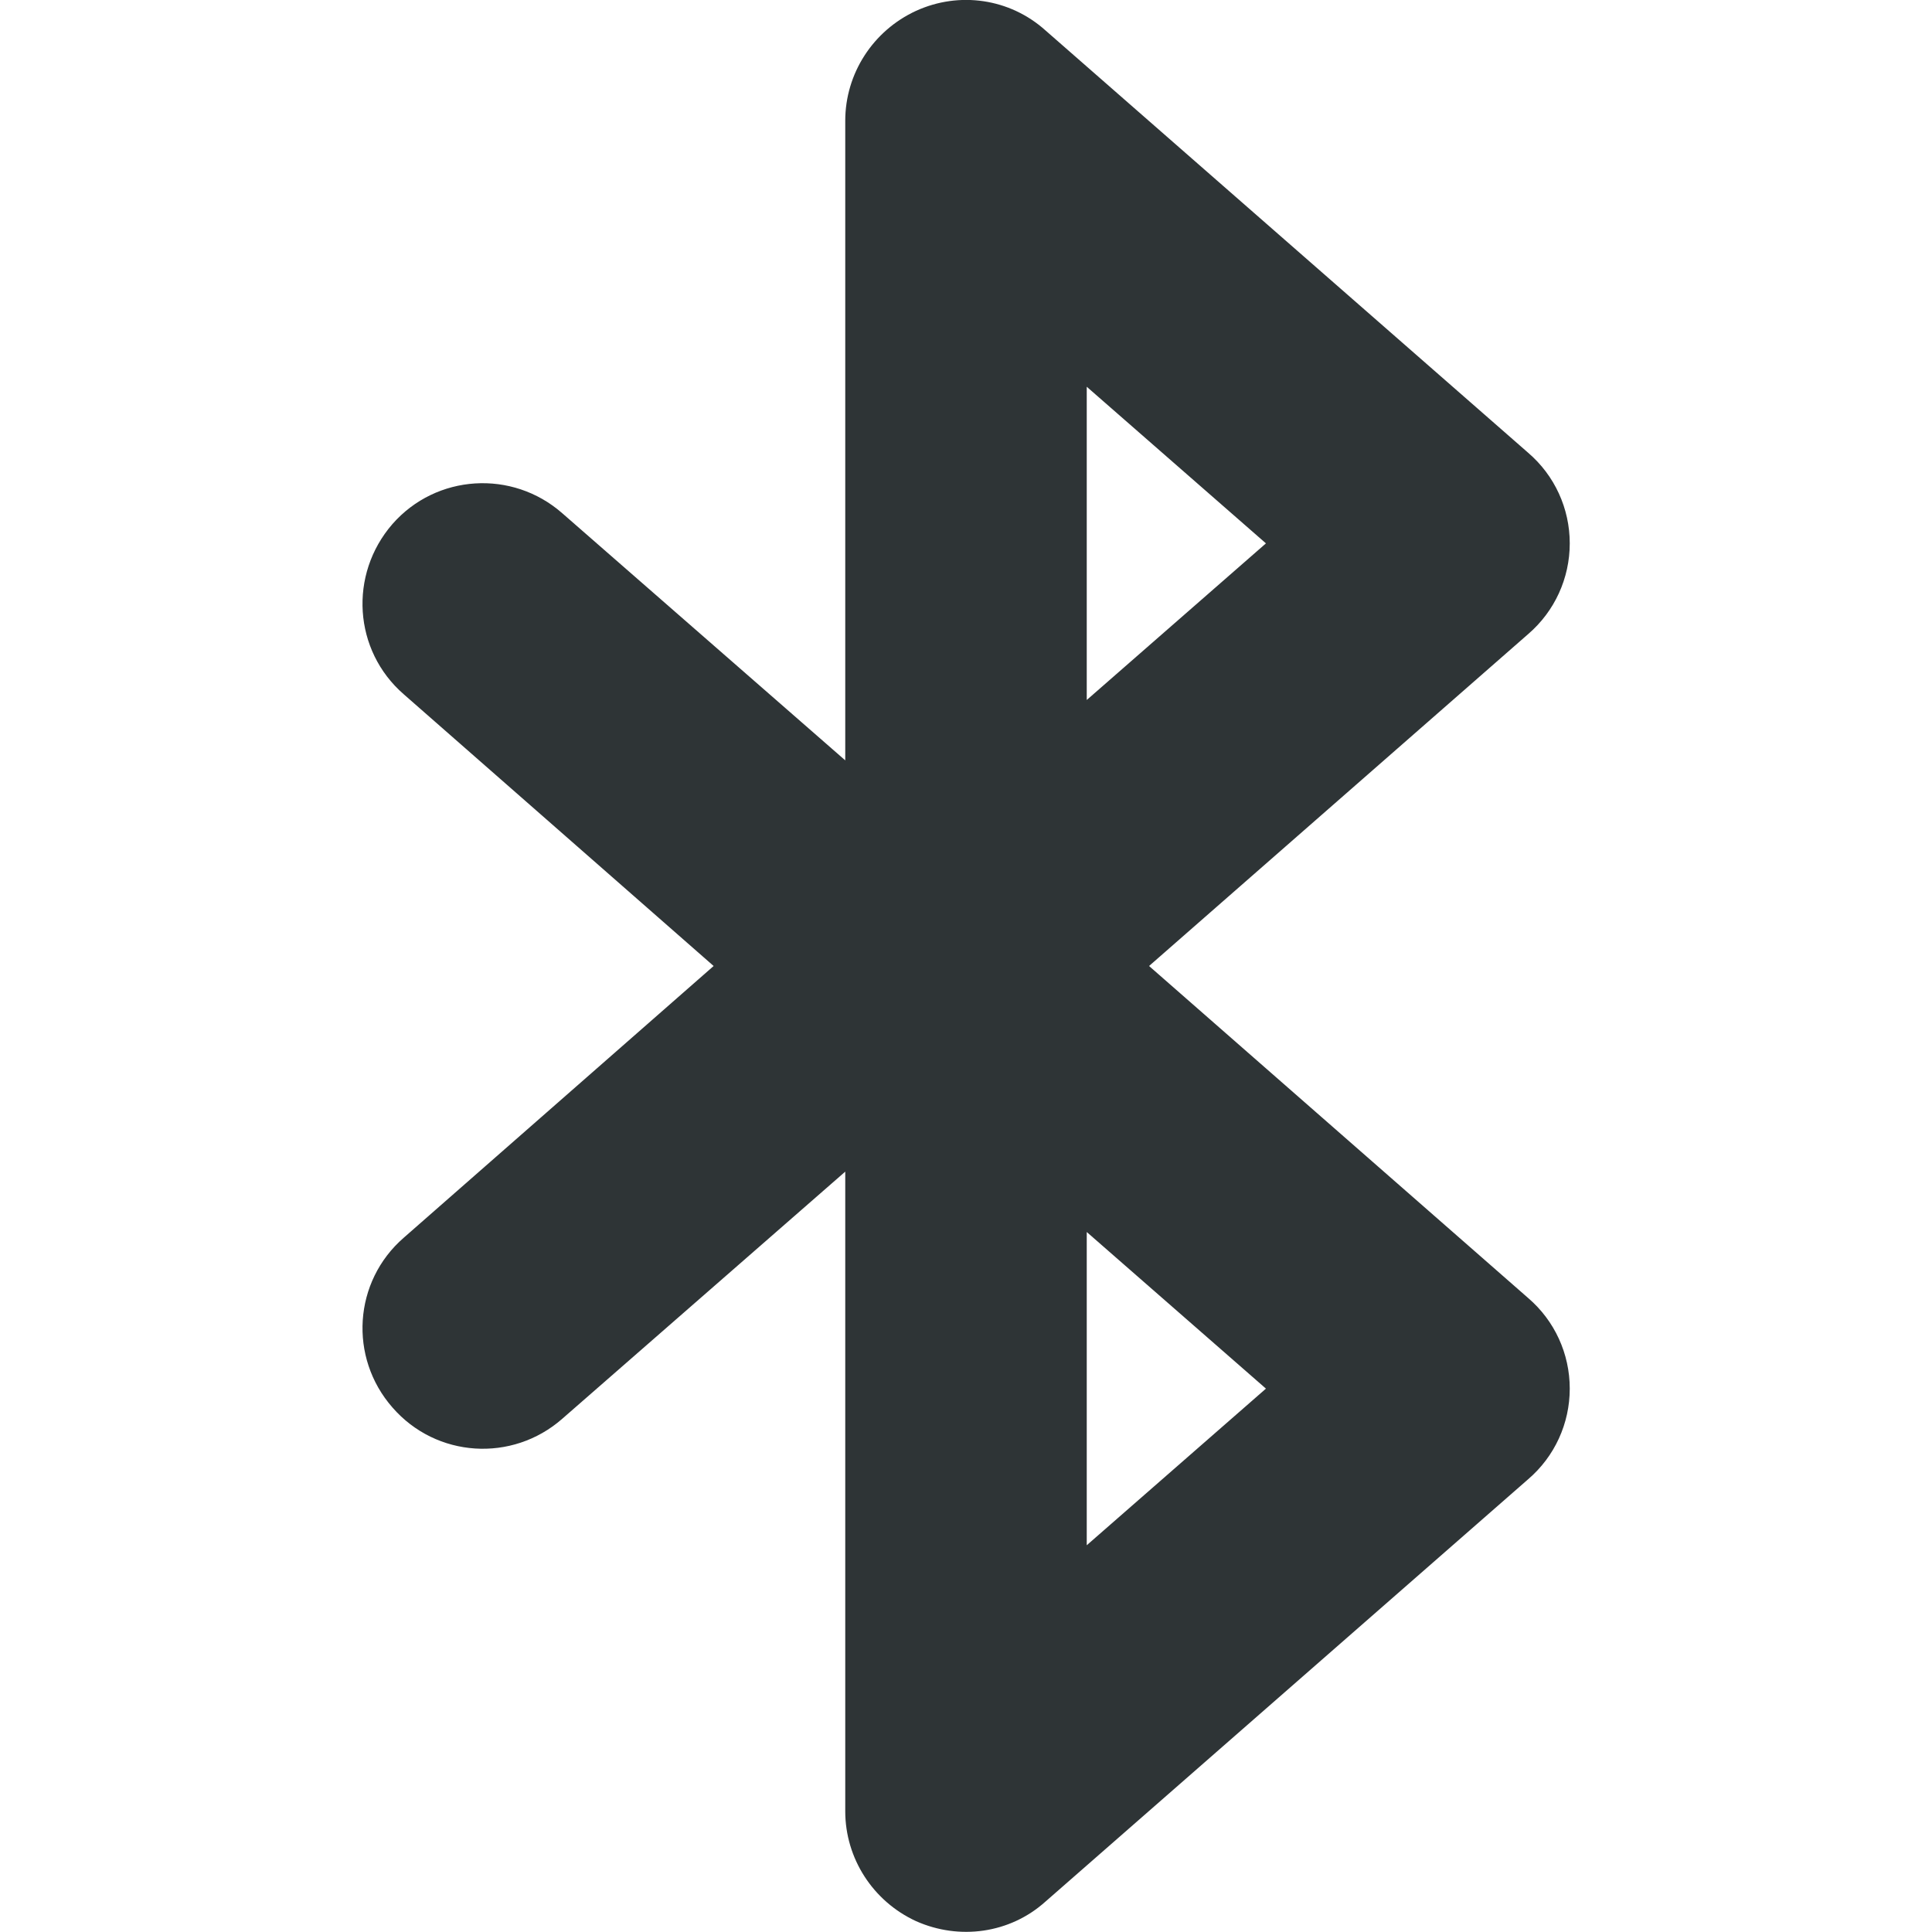
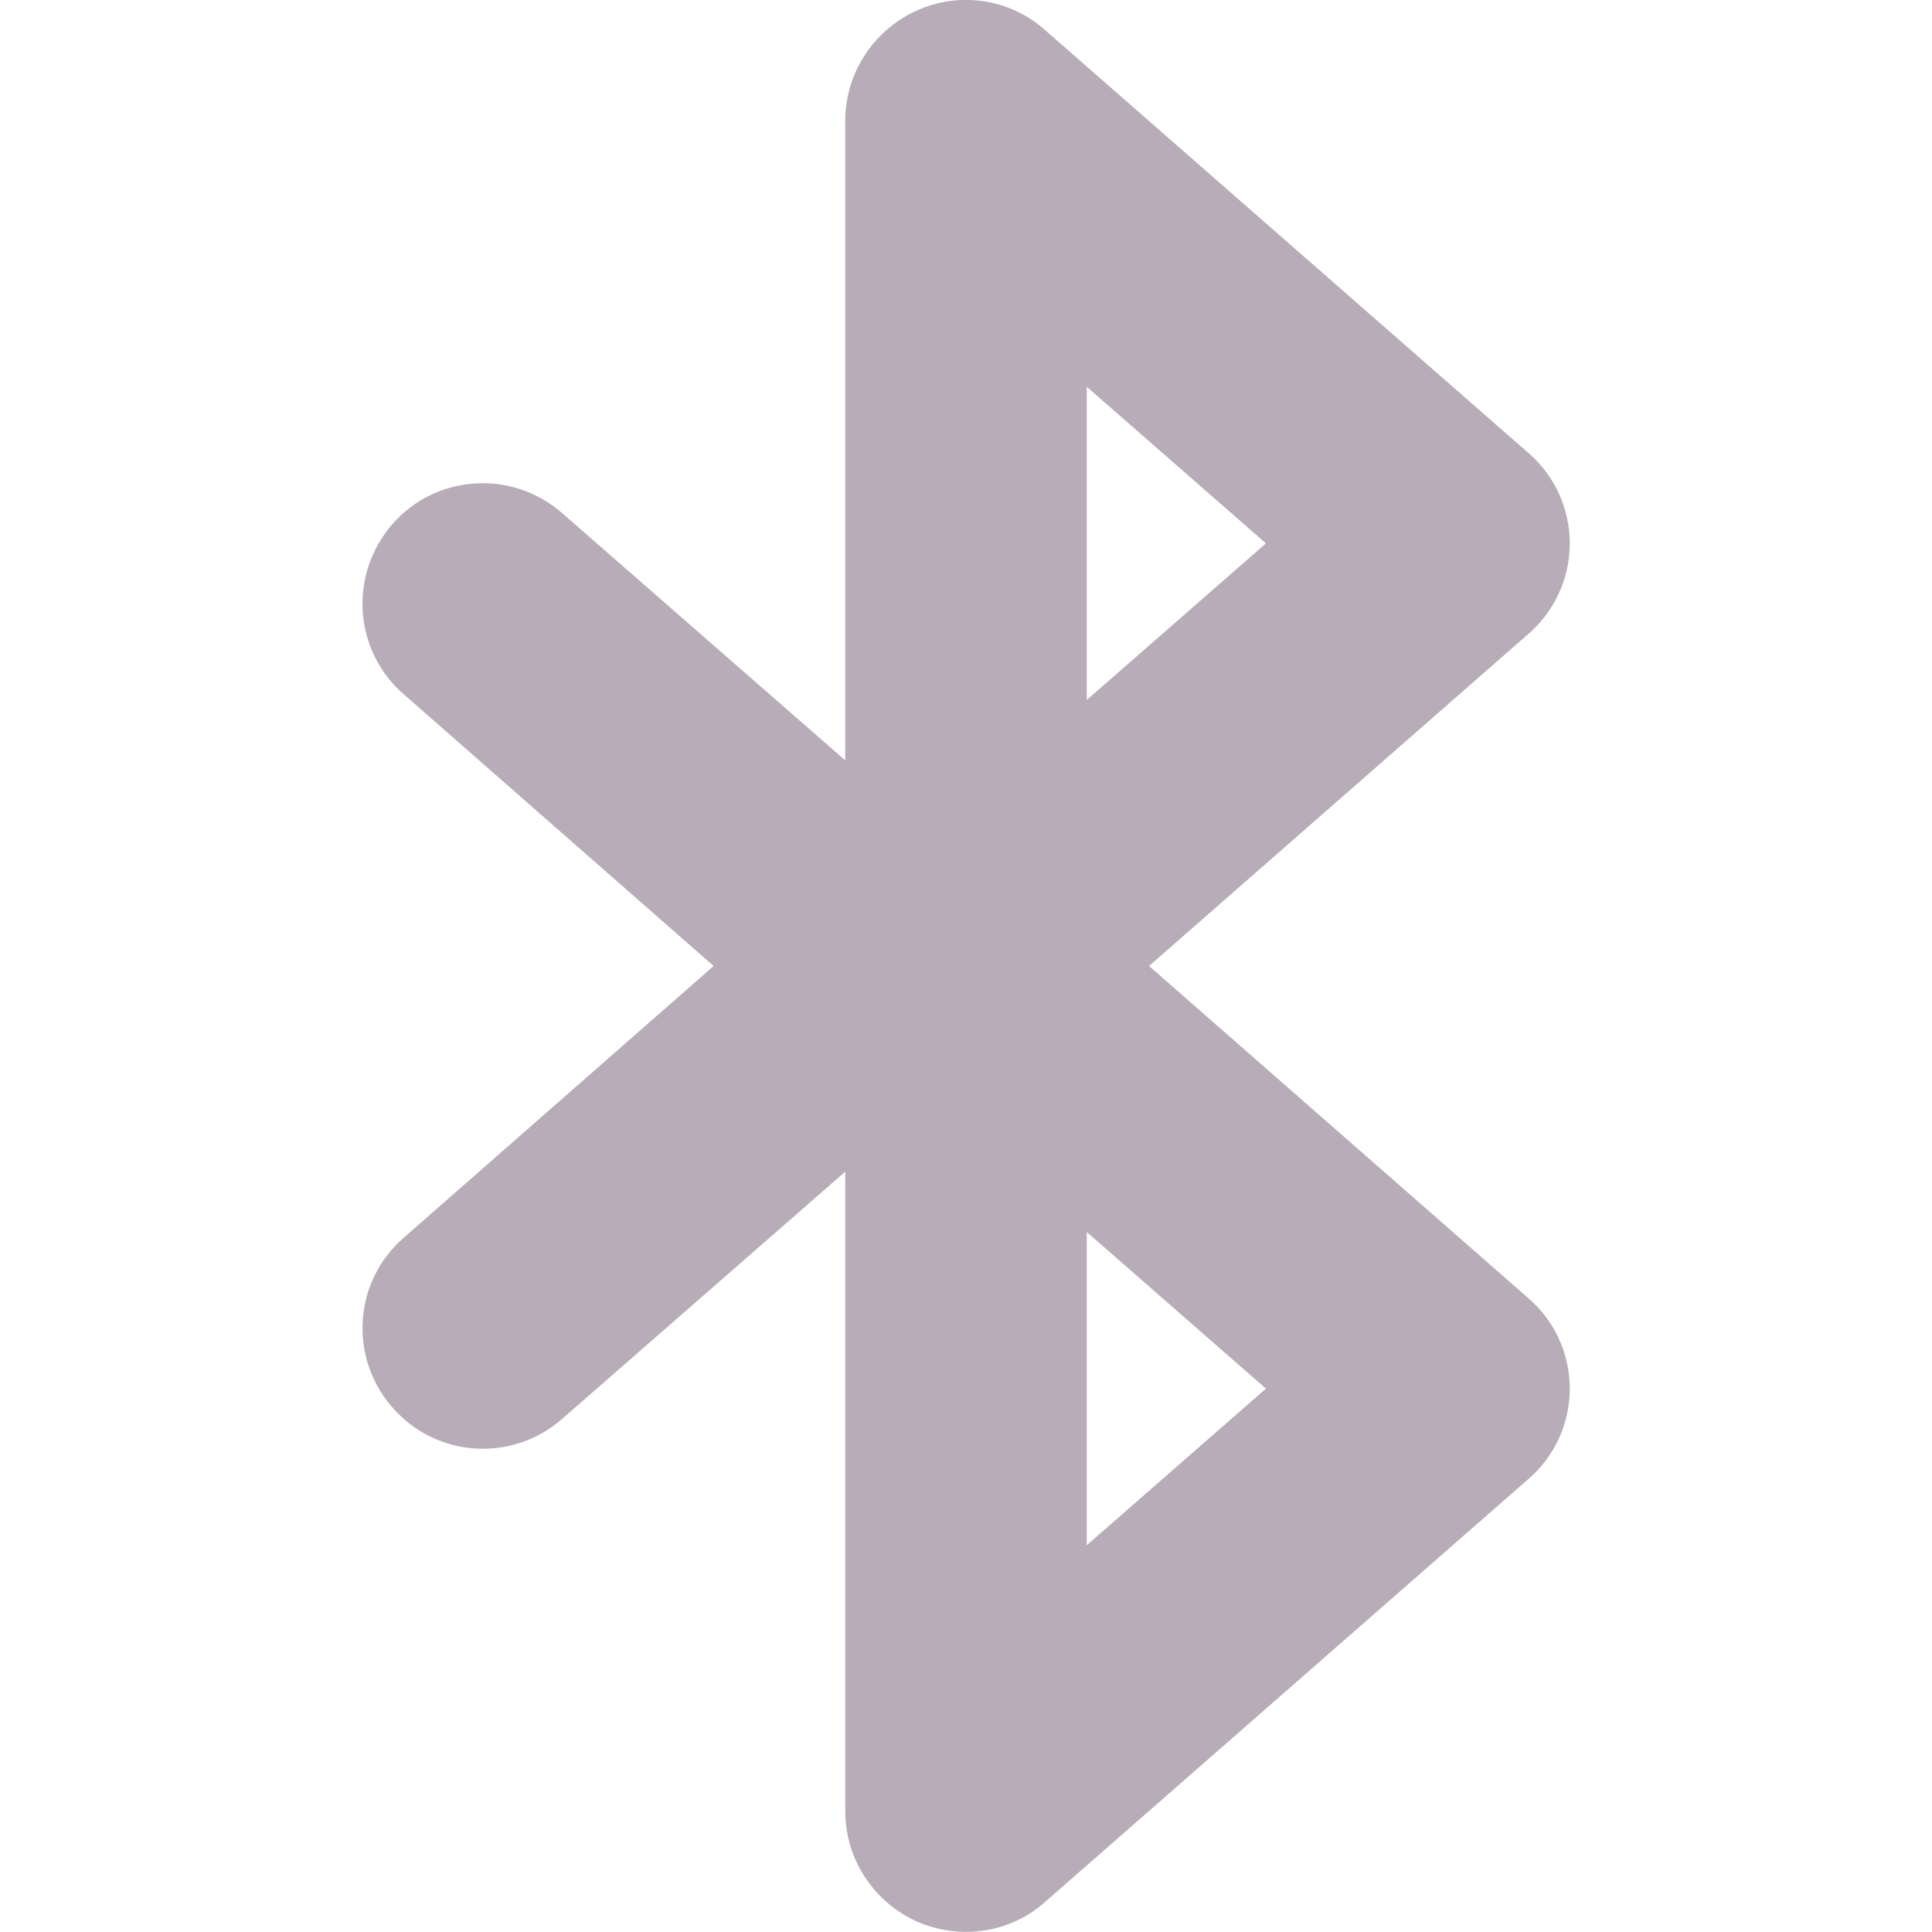
<svg xmlns="http://www.w3.org/2000/svg" width="16px" height="16px" viewBox="0 0 16 16">
-   <path fill="#2e3436" d="M7.586.09C7.23.254 7 .609 7 1v5.297L4.656 4.25c-.414-.363-1.043-.324-1.406.09-.363.418-.324 1.047.094 1.41L5.91 8 3.344 10.25c-.418.363-.457.992-.094 1.406.363.418.992.457 1.406.094L7 9.703V15c0 .391.23.746.586.91.359.16.777.102 1.07-.16l4-3.5C12.875 12.062 13 11.789 13 11.5s-.125-.562-.344-.75L9.516 8l3.141-2.75C12.875 5.062 13 4.789 13 4.5s-.125-.562-.344-.75l-4-3.5c-.293-.262-.711-.324-1.07-.16M9 3.203 10.484 4.5 9 5.797zm0 7L10.484 11.5 9 12.797zm0 0" />
+   <path fill="#B7ACB7" d="M7.586.09C7.23.254 7 .609 7 1v5.297L4.656 4.25c-.414-.363-1.043-.324-1.406.09-.363.418-.324 1.047.094 1.41L5.91 8 3.344 10.25c-.418.363-.457.992-.094 1.406.363.418.992.457 1.406.094L7 9.703V15c0 .391.23.746.586.91.359.16.777.102 1.07-.16l4-3.5C12.875 12.062 13 11.789 13 11.5s-.125-.562-.344-.75L9.516 8l3.141-2.75C12.875 5.062 13 4.789 13 4.5s-.125-.562-.344-.75l-4-3.5c-.293-.262-.711-.324-1.07-.16M9 3.203 10.484 4.5 9 5.797zm0 7L10.484 11.5 9 12.797zm0 0" />
</svg>
